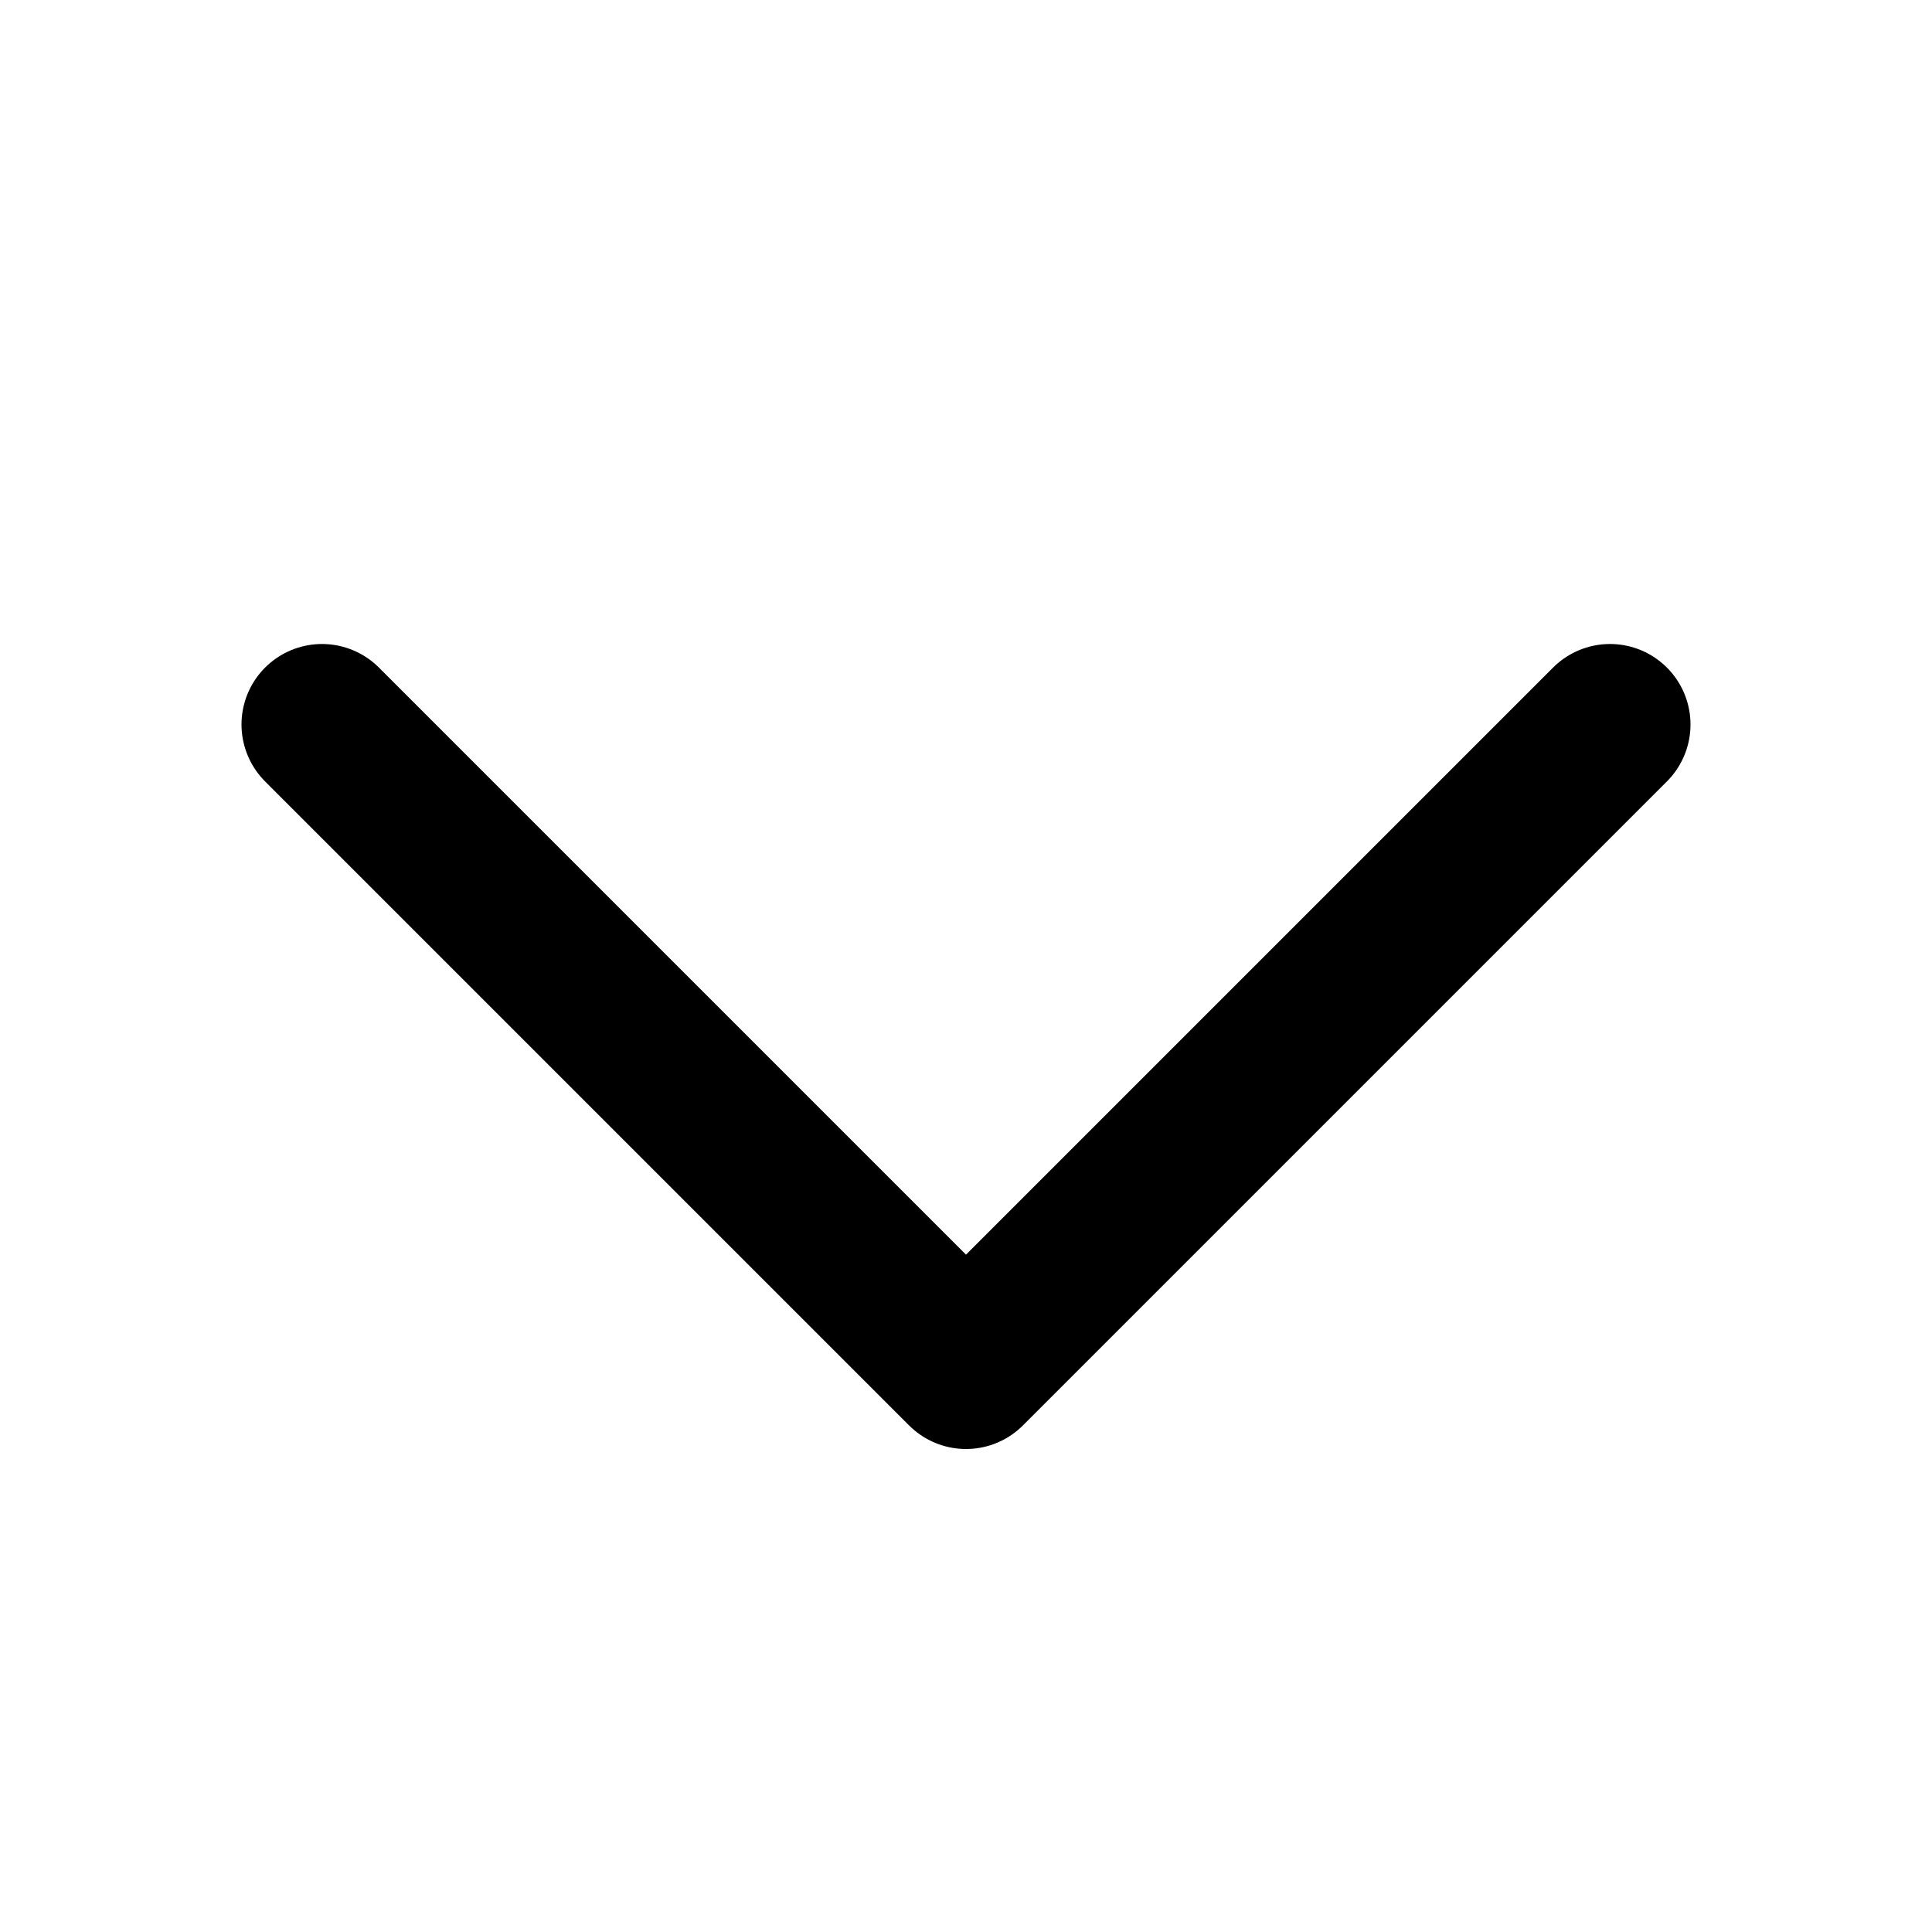
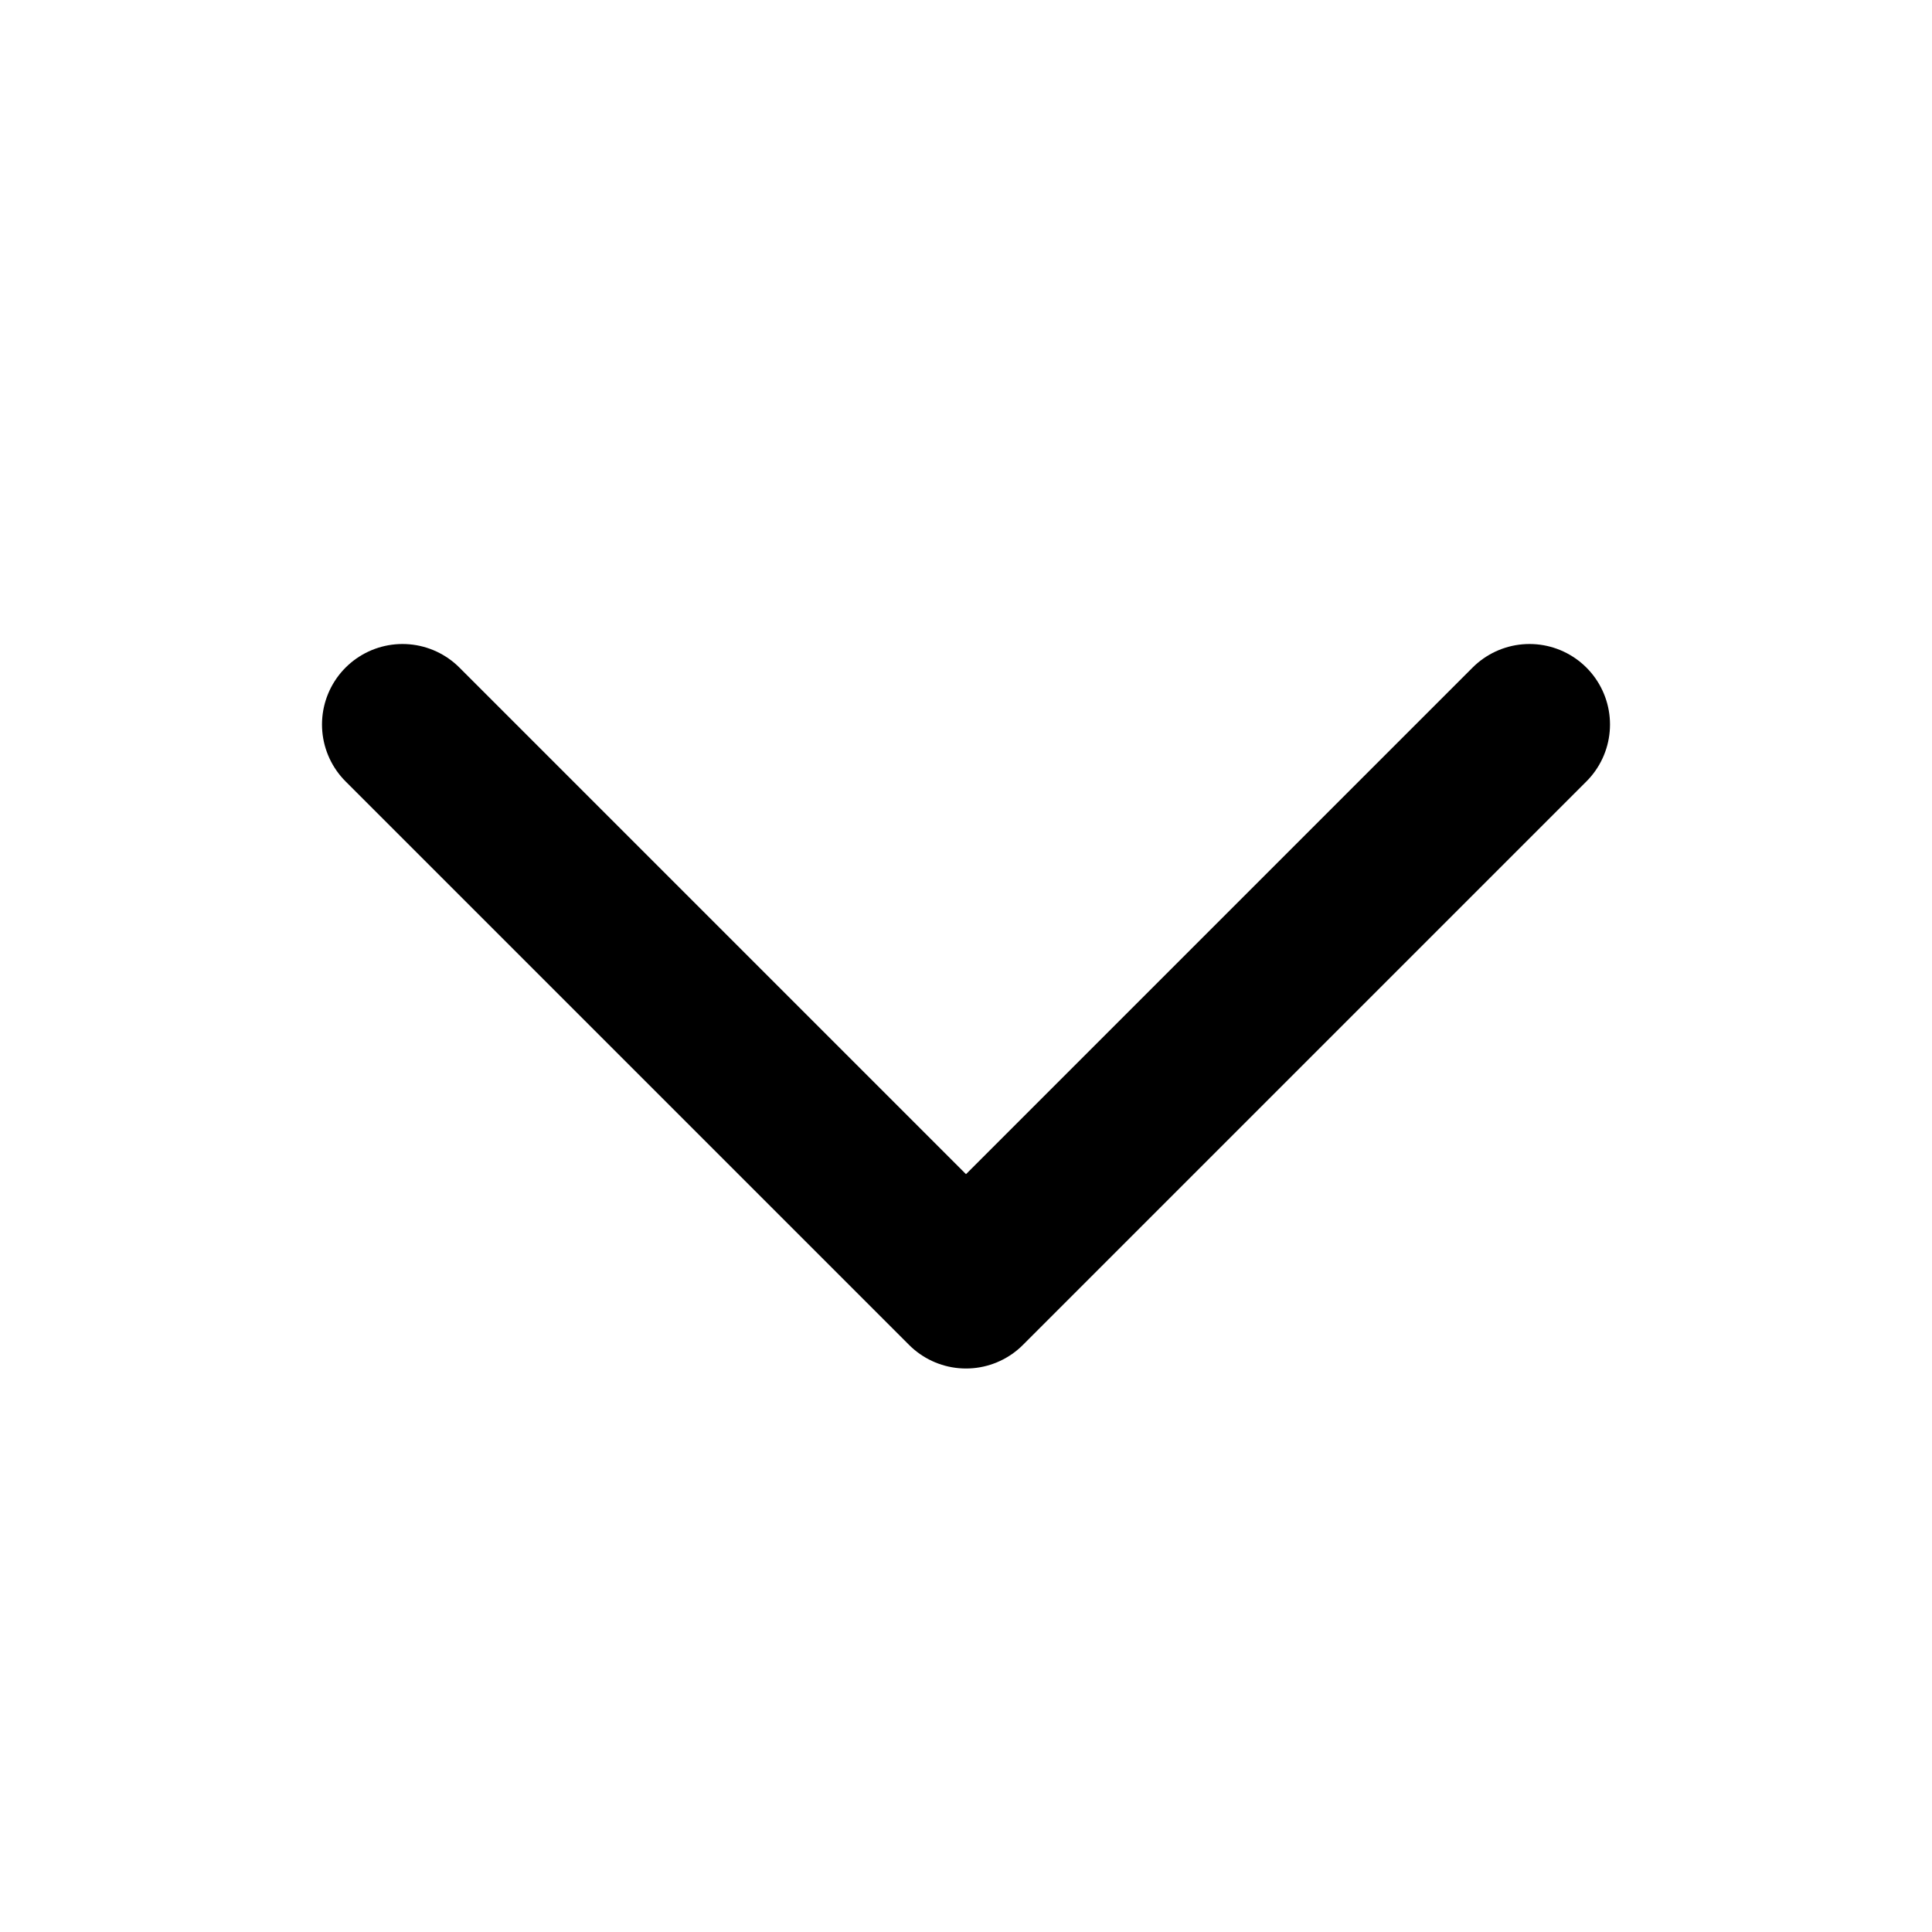
<svg xmlns="http://www.w3.org/2000/svg" width="16" height="16" viewBox="0 0 24 24" fill="none" stroke="currentColor" stroke-width="2" stroke-linecap="round" stroke-linejoin="round" aria-hidden="true" focusable="false">
-   <path d="M4 9L12 17L20 9" />
+   <path d="M19 9l-7 7-7-7" />
</svg>
